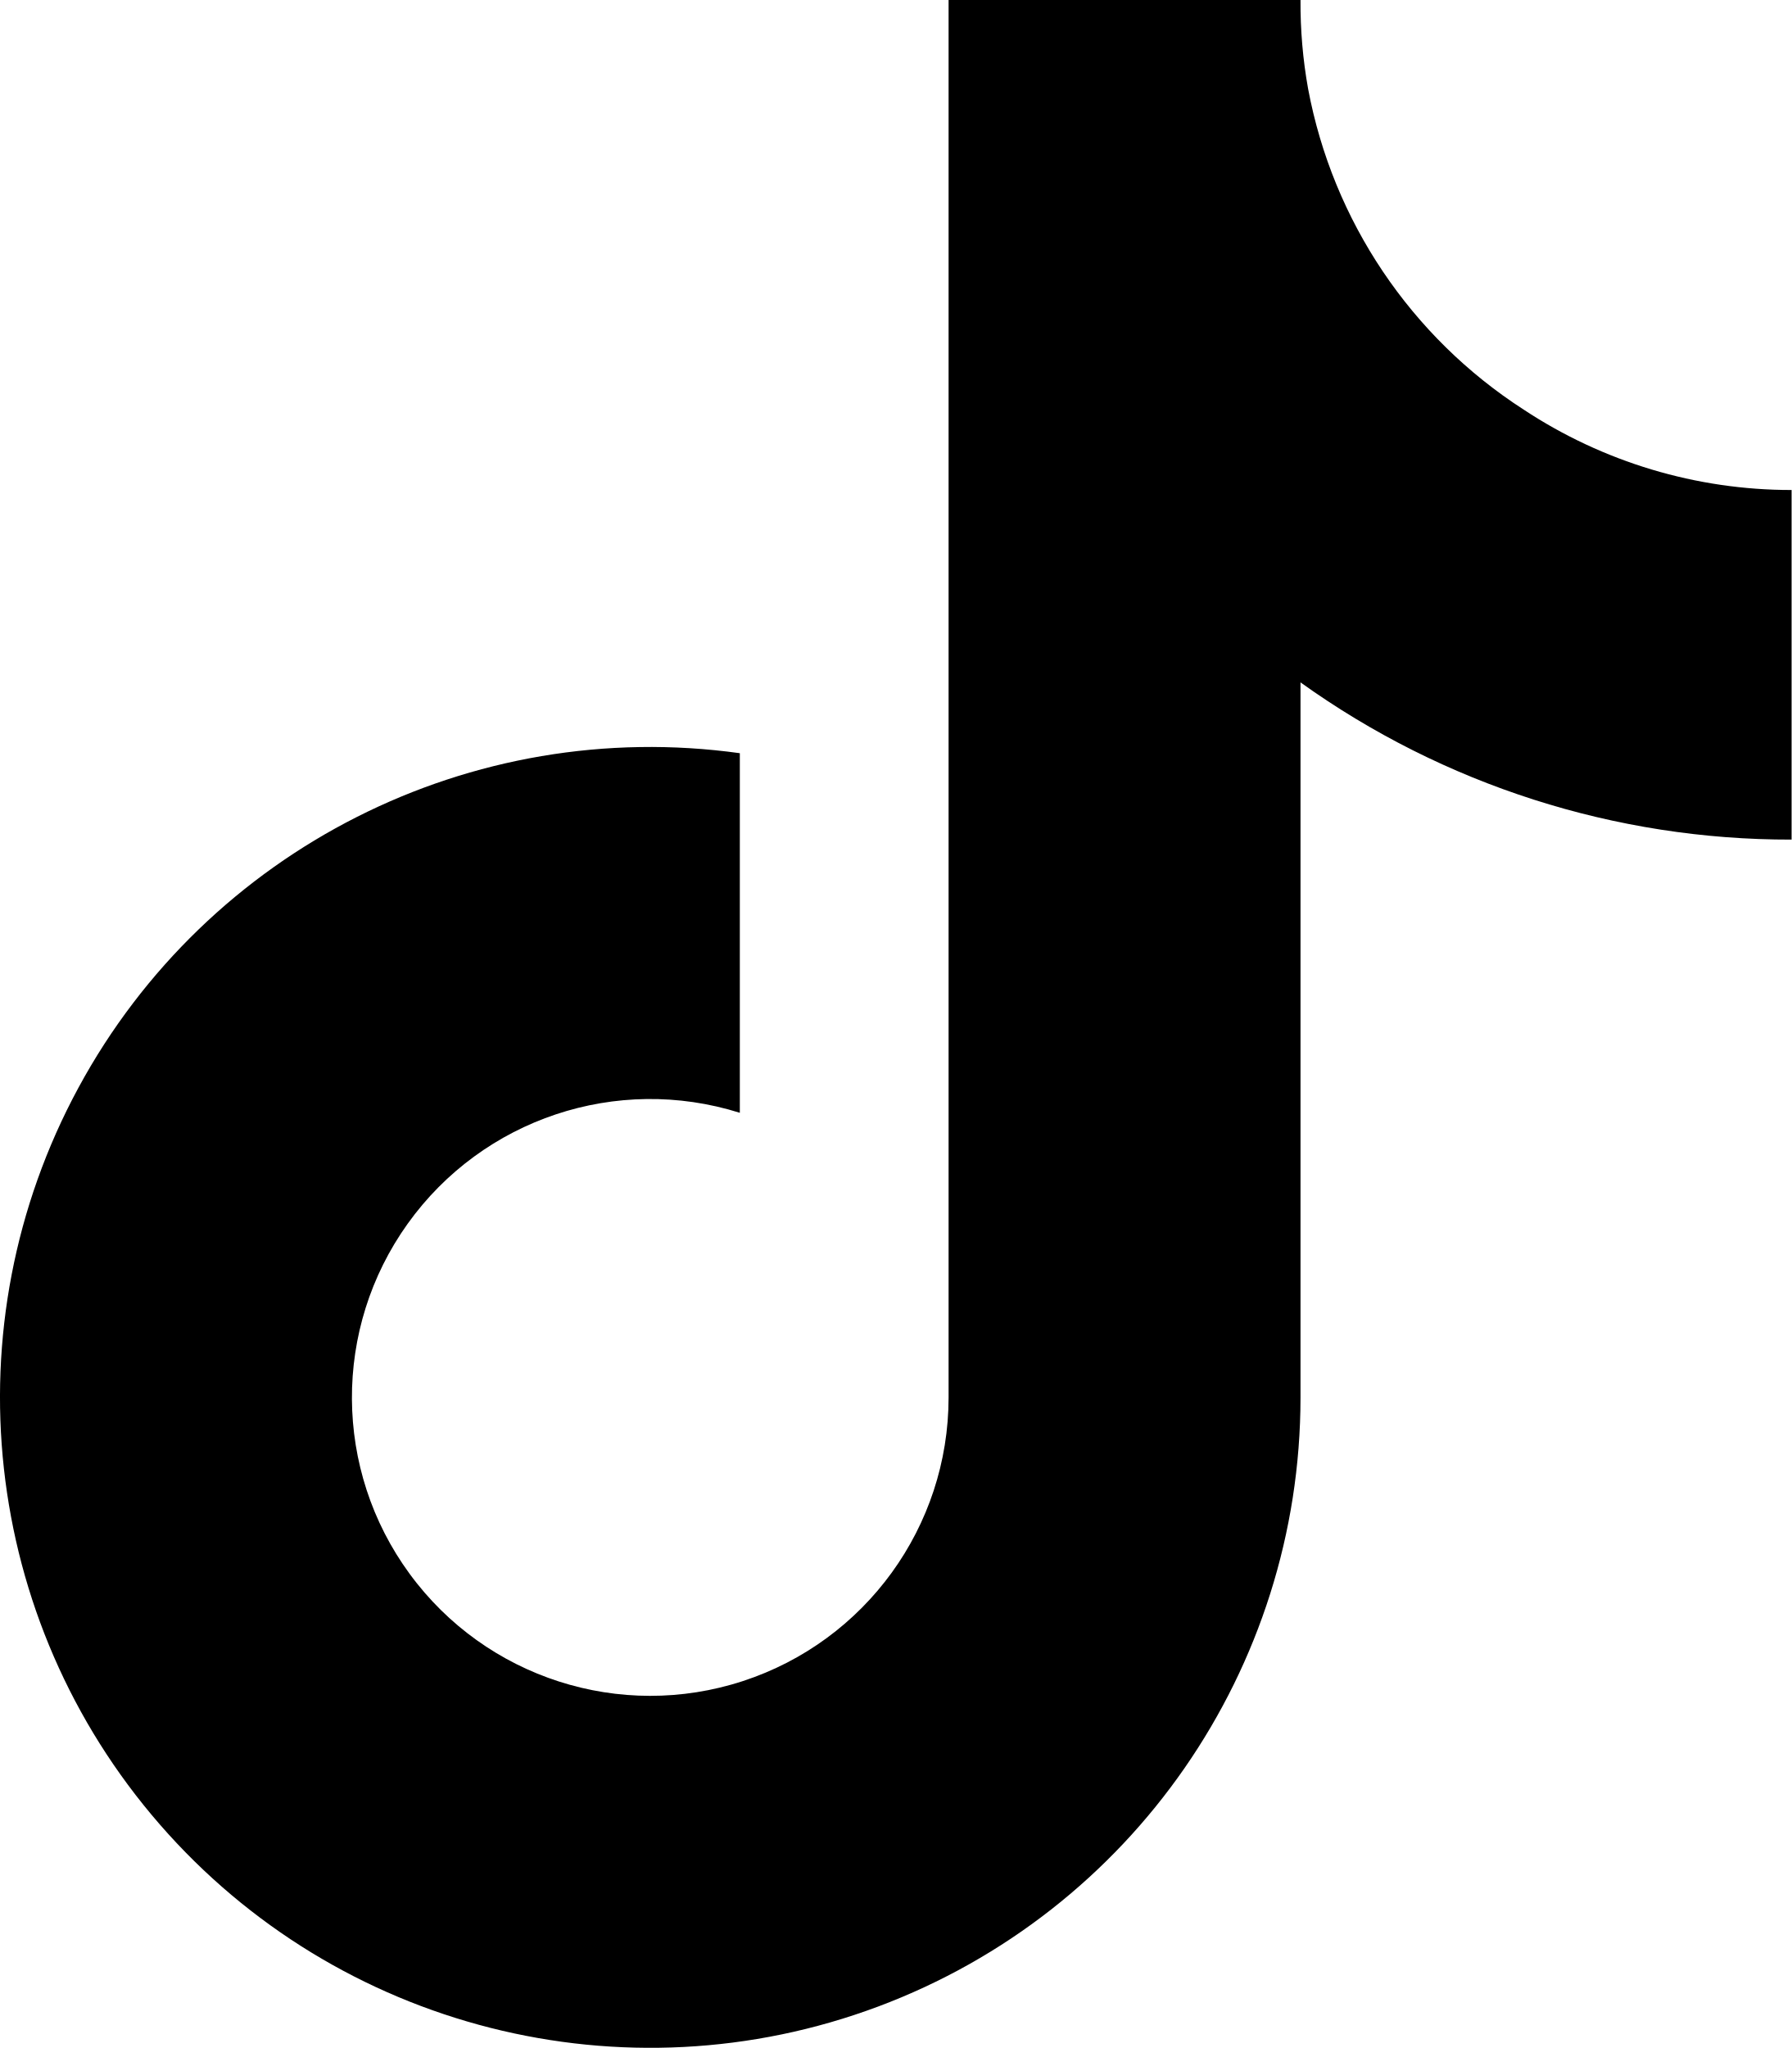
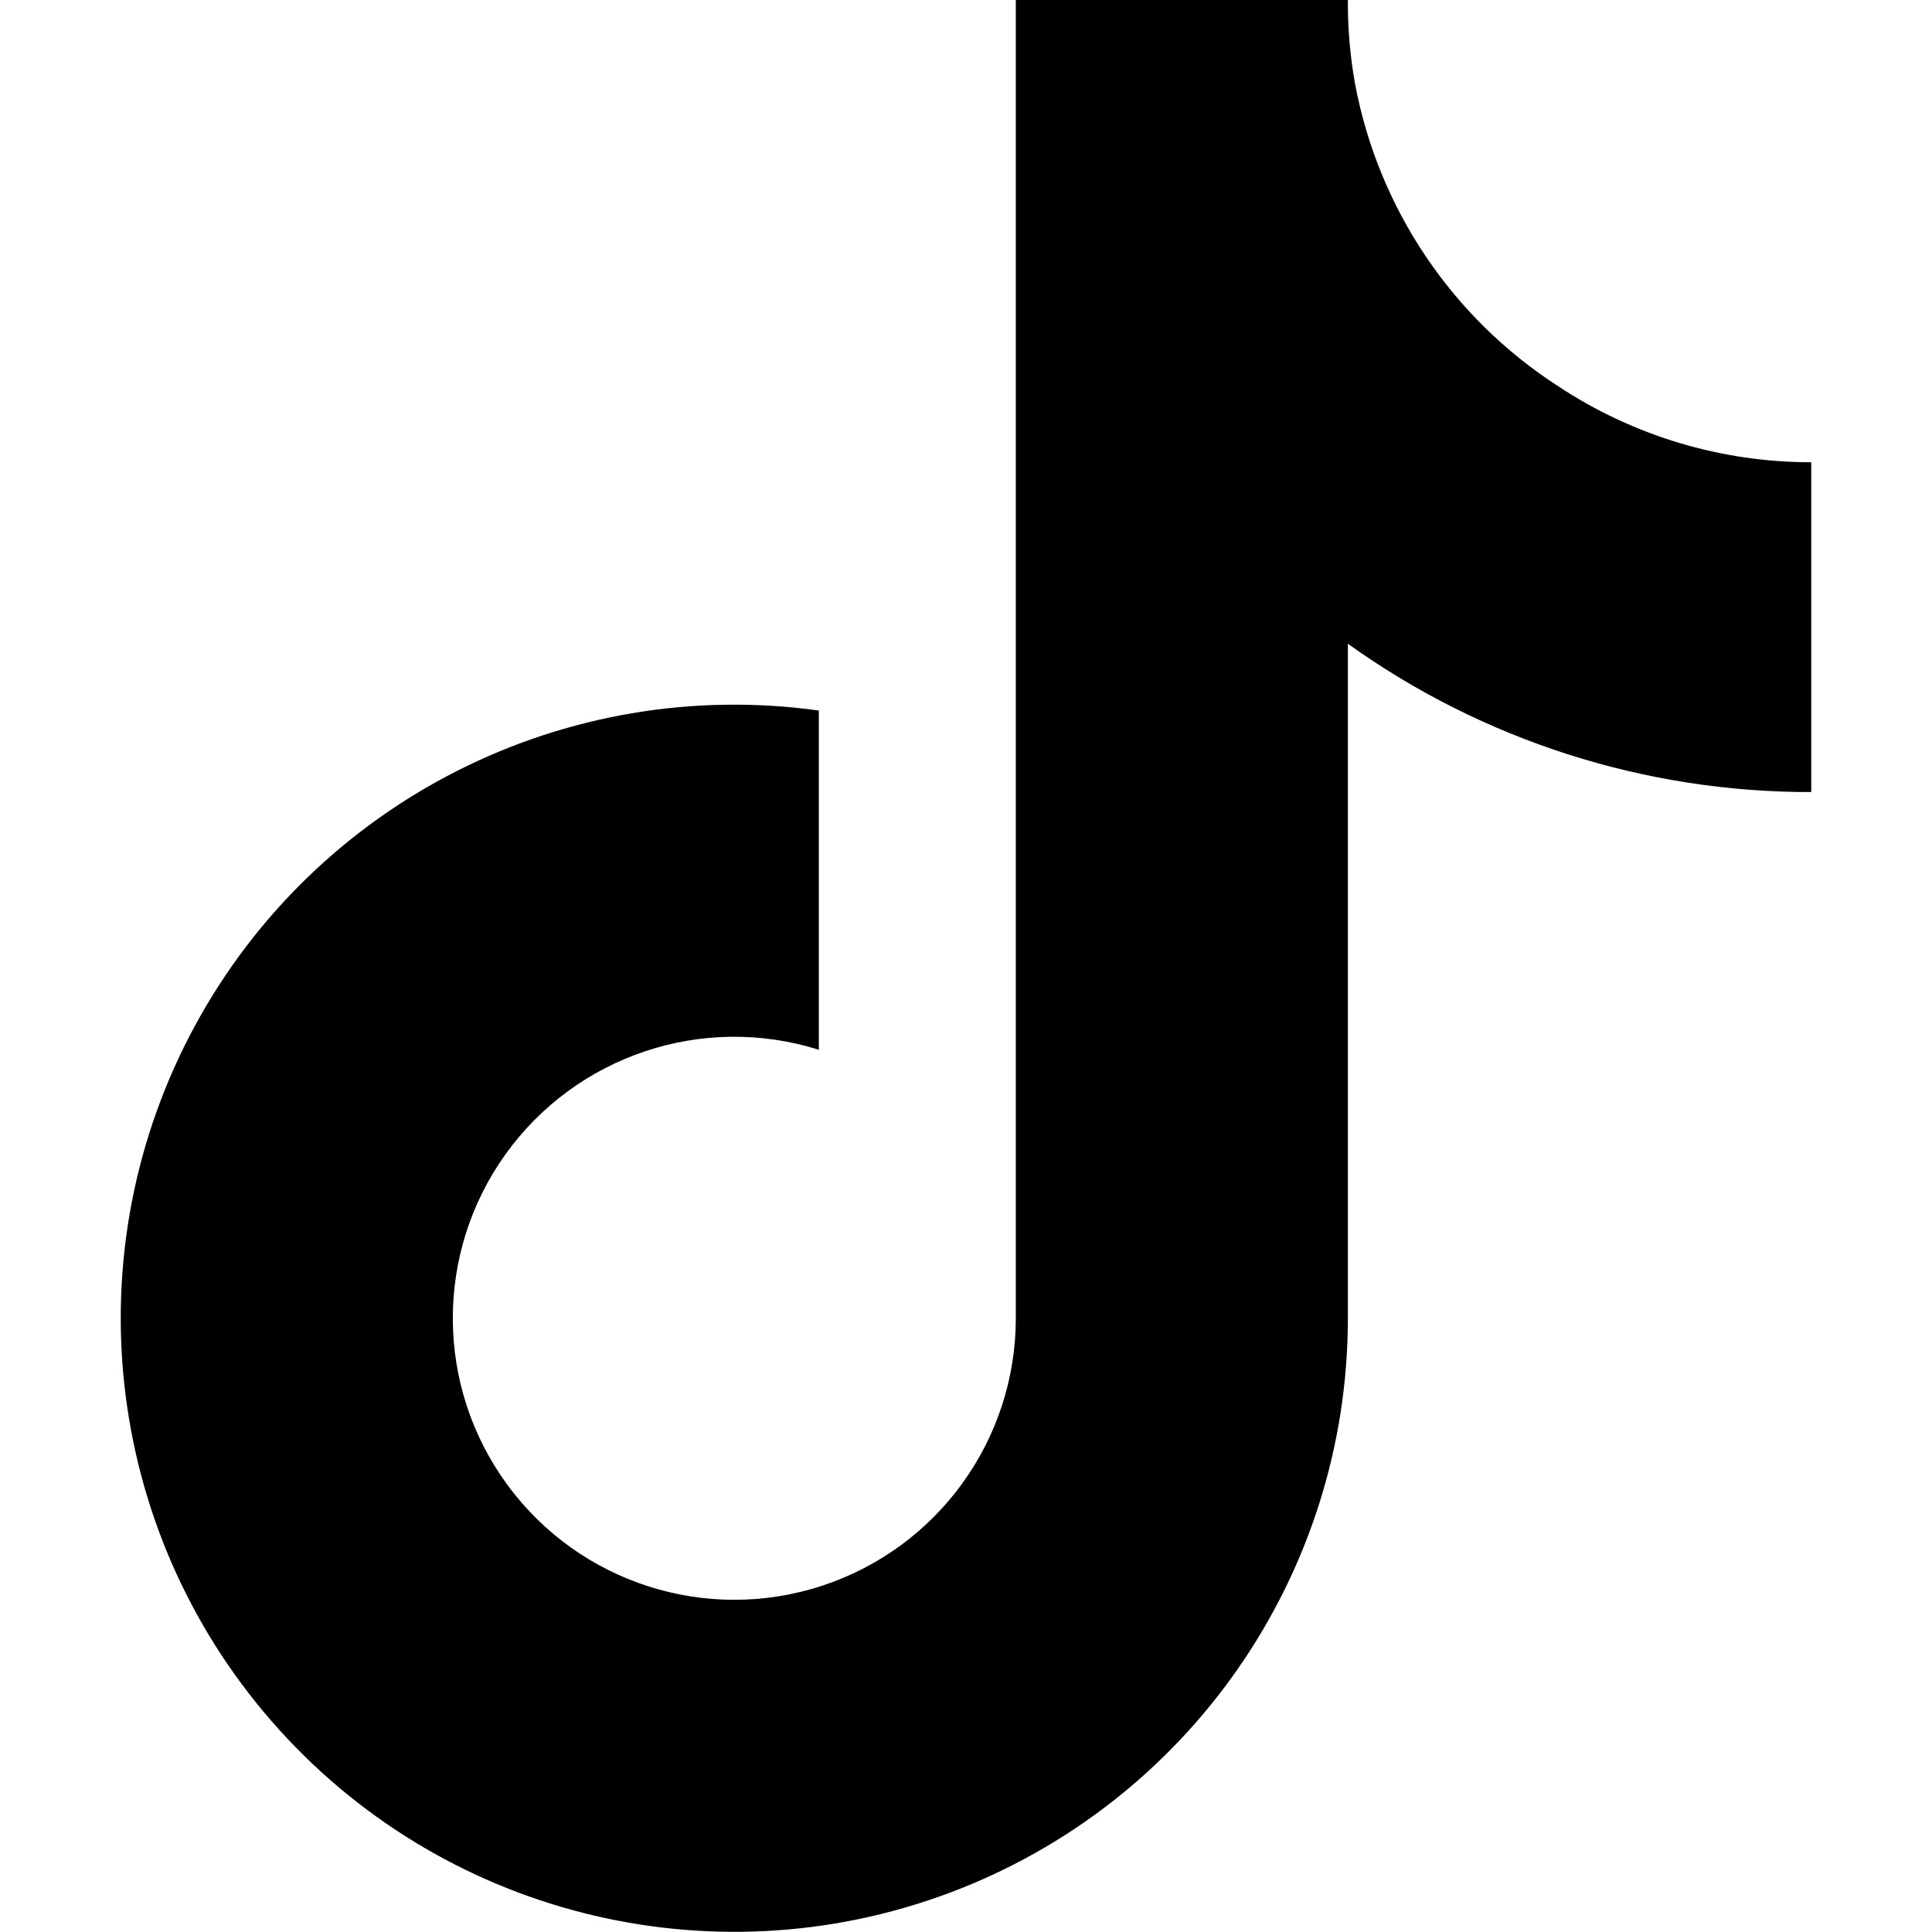
- <svg xmlns="http://www.w3.org/2000/svg" fill="currentColor" viewBox="0 0 448 512">
+ <svg xmlns="http://www.w3.org/2000/svg" height="26.4" width="26.4" fill="currentColor" viewBox="0 0 448 512">
  <path d="M448 209.9a210.1 210.1 0 0 1 -122.8-39.3V349.4A162.6 162.6 0 1 1 185 188.3V278.2a74.6 74.6 0 1 0 52.2 71.2V0l88 0a121.2 121.2 0 0 0 1.9 22.2h0A122.2 122.2 0 0 0 381 102.4a121.4 121.4 0 0 0 67 20.1z" />
</svg>
